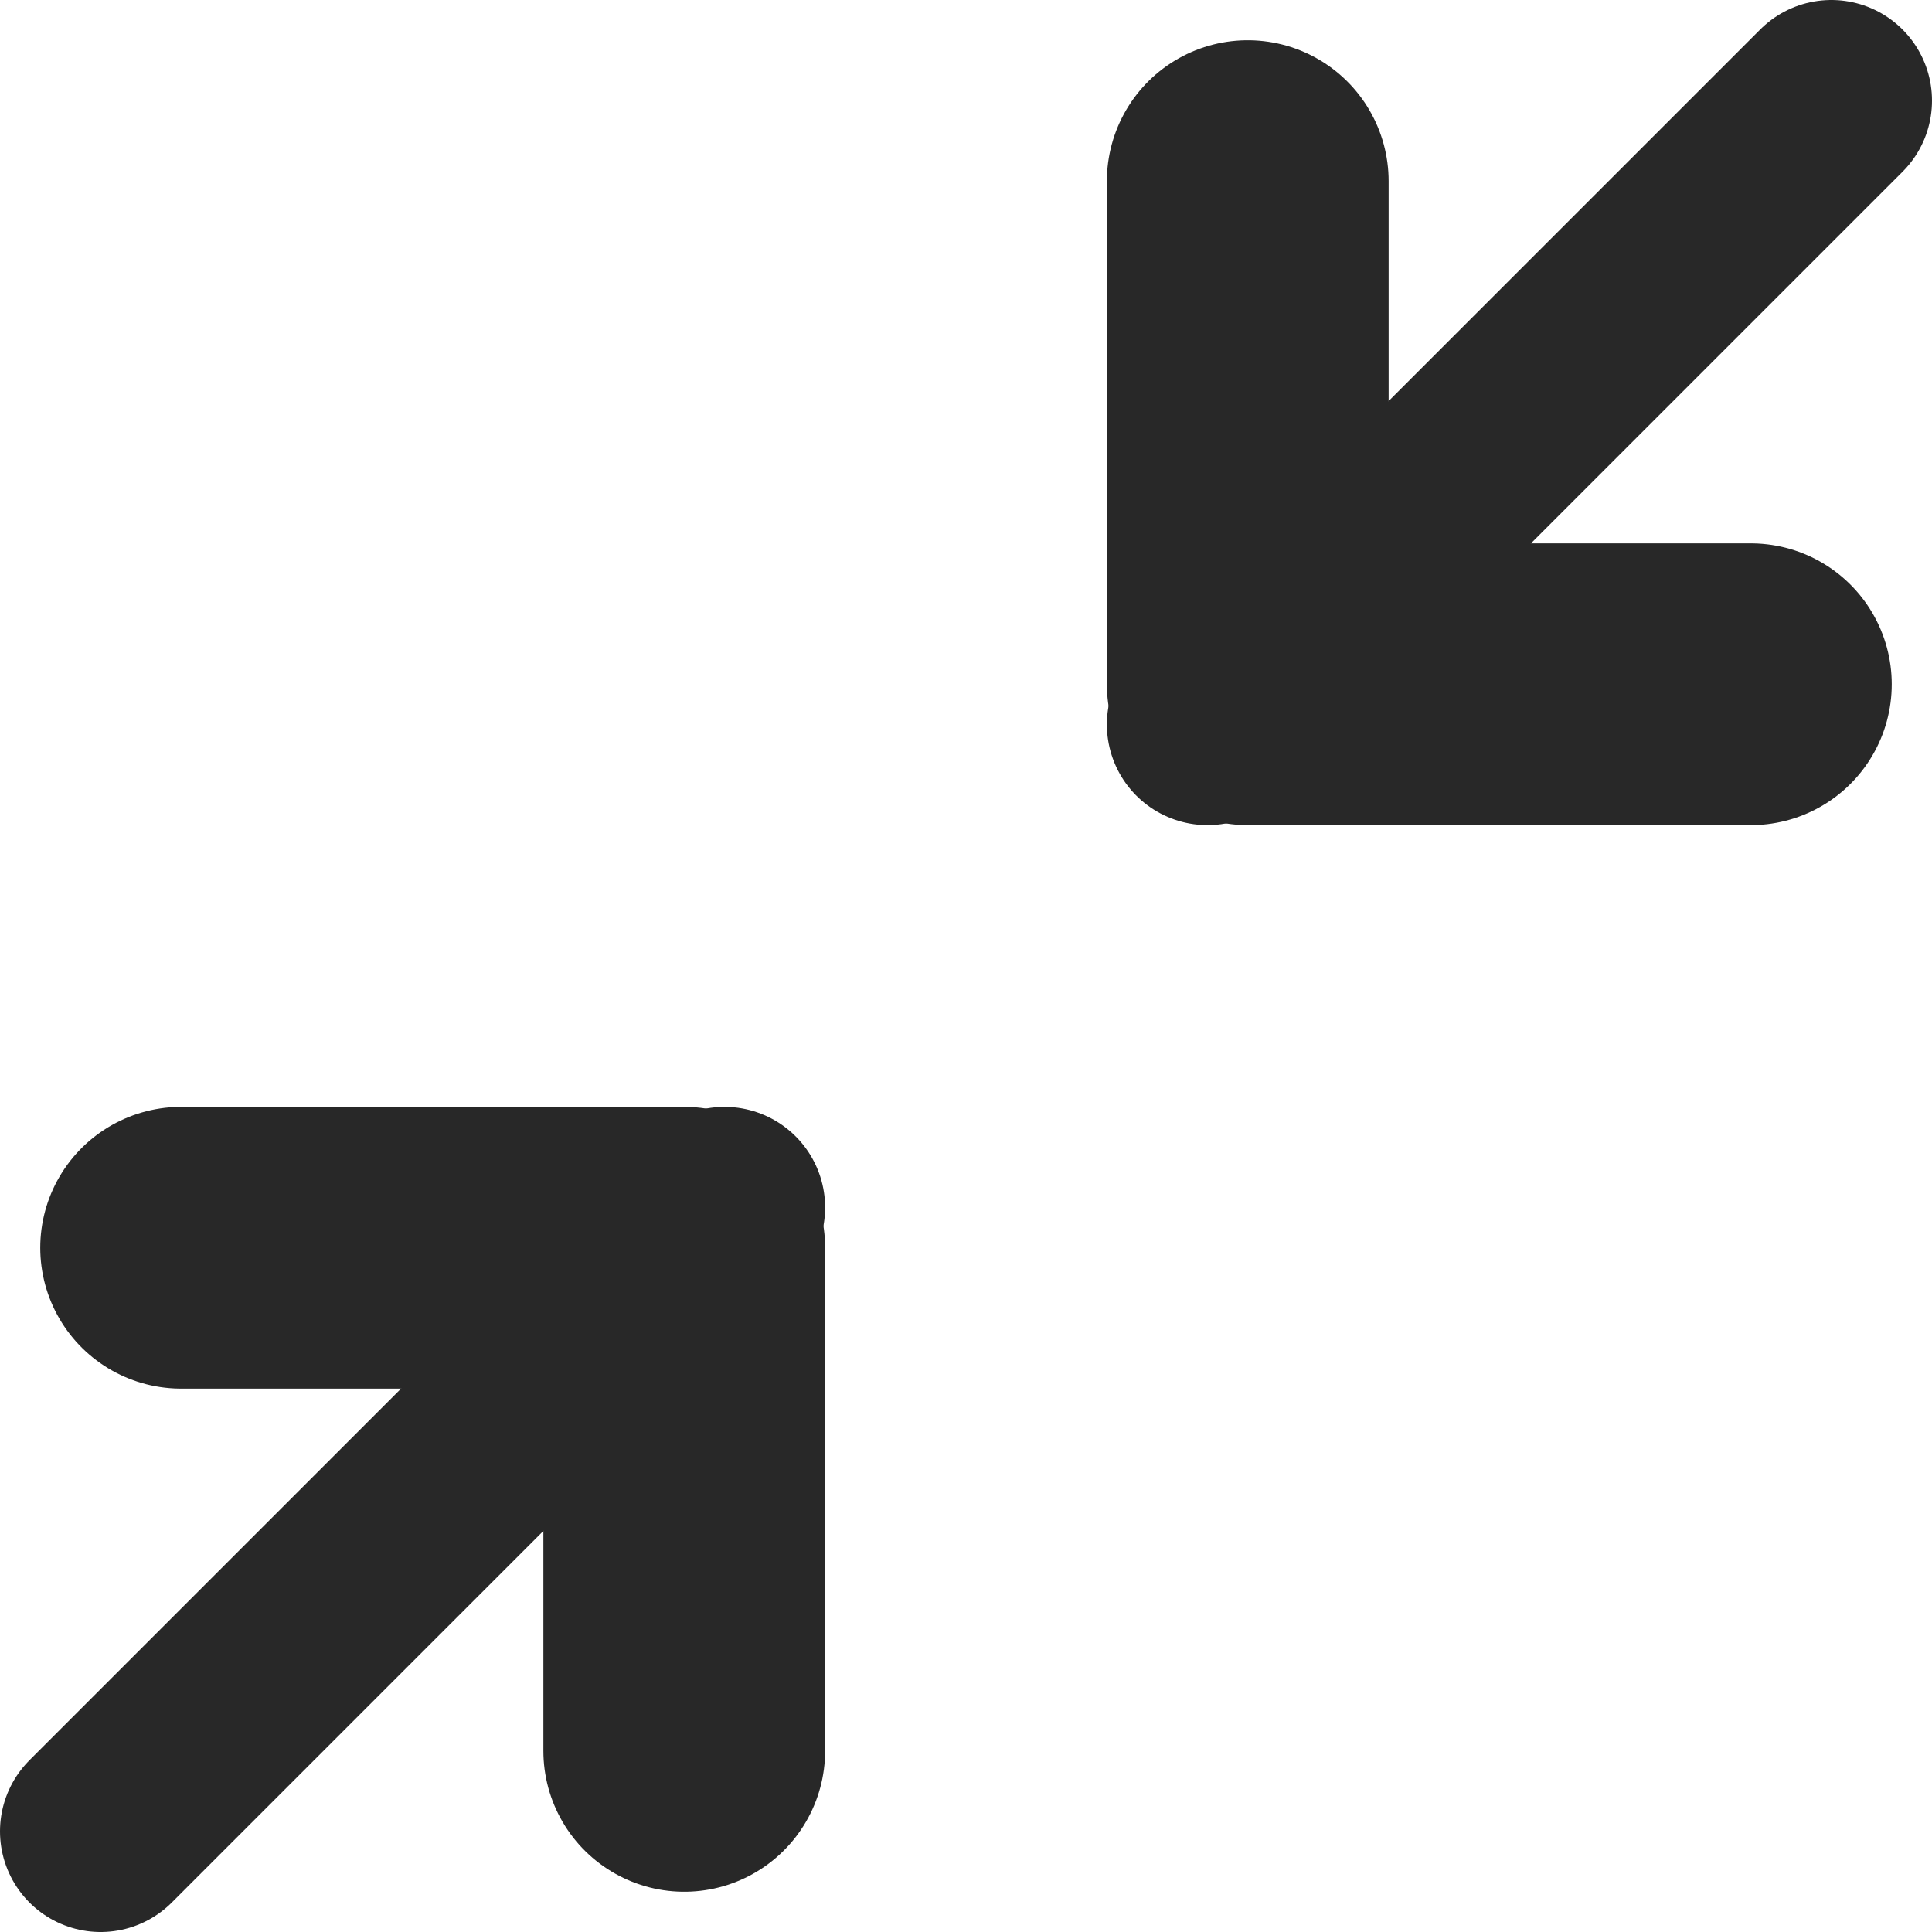
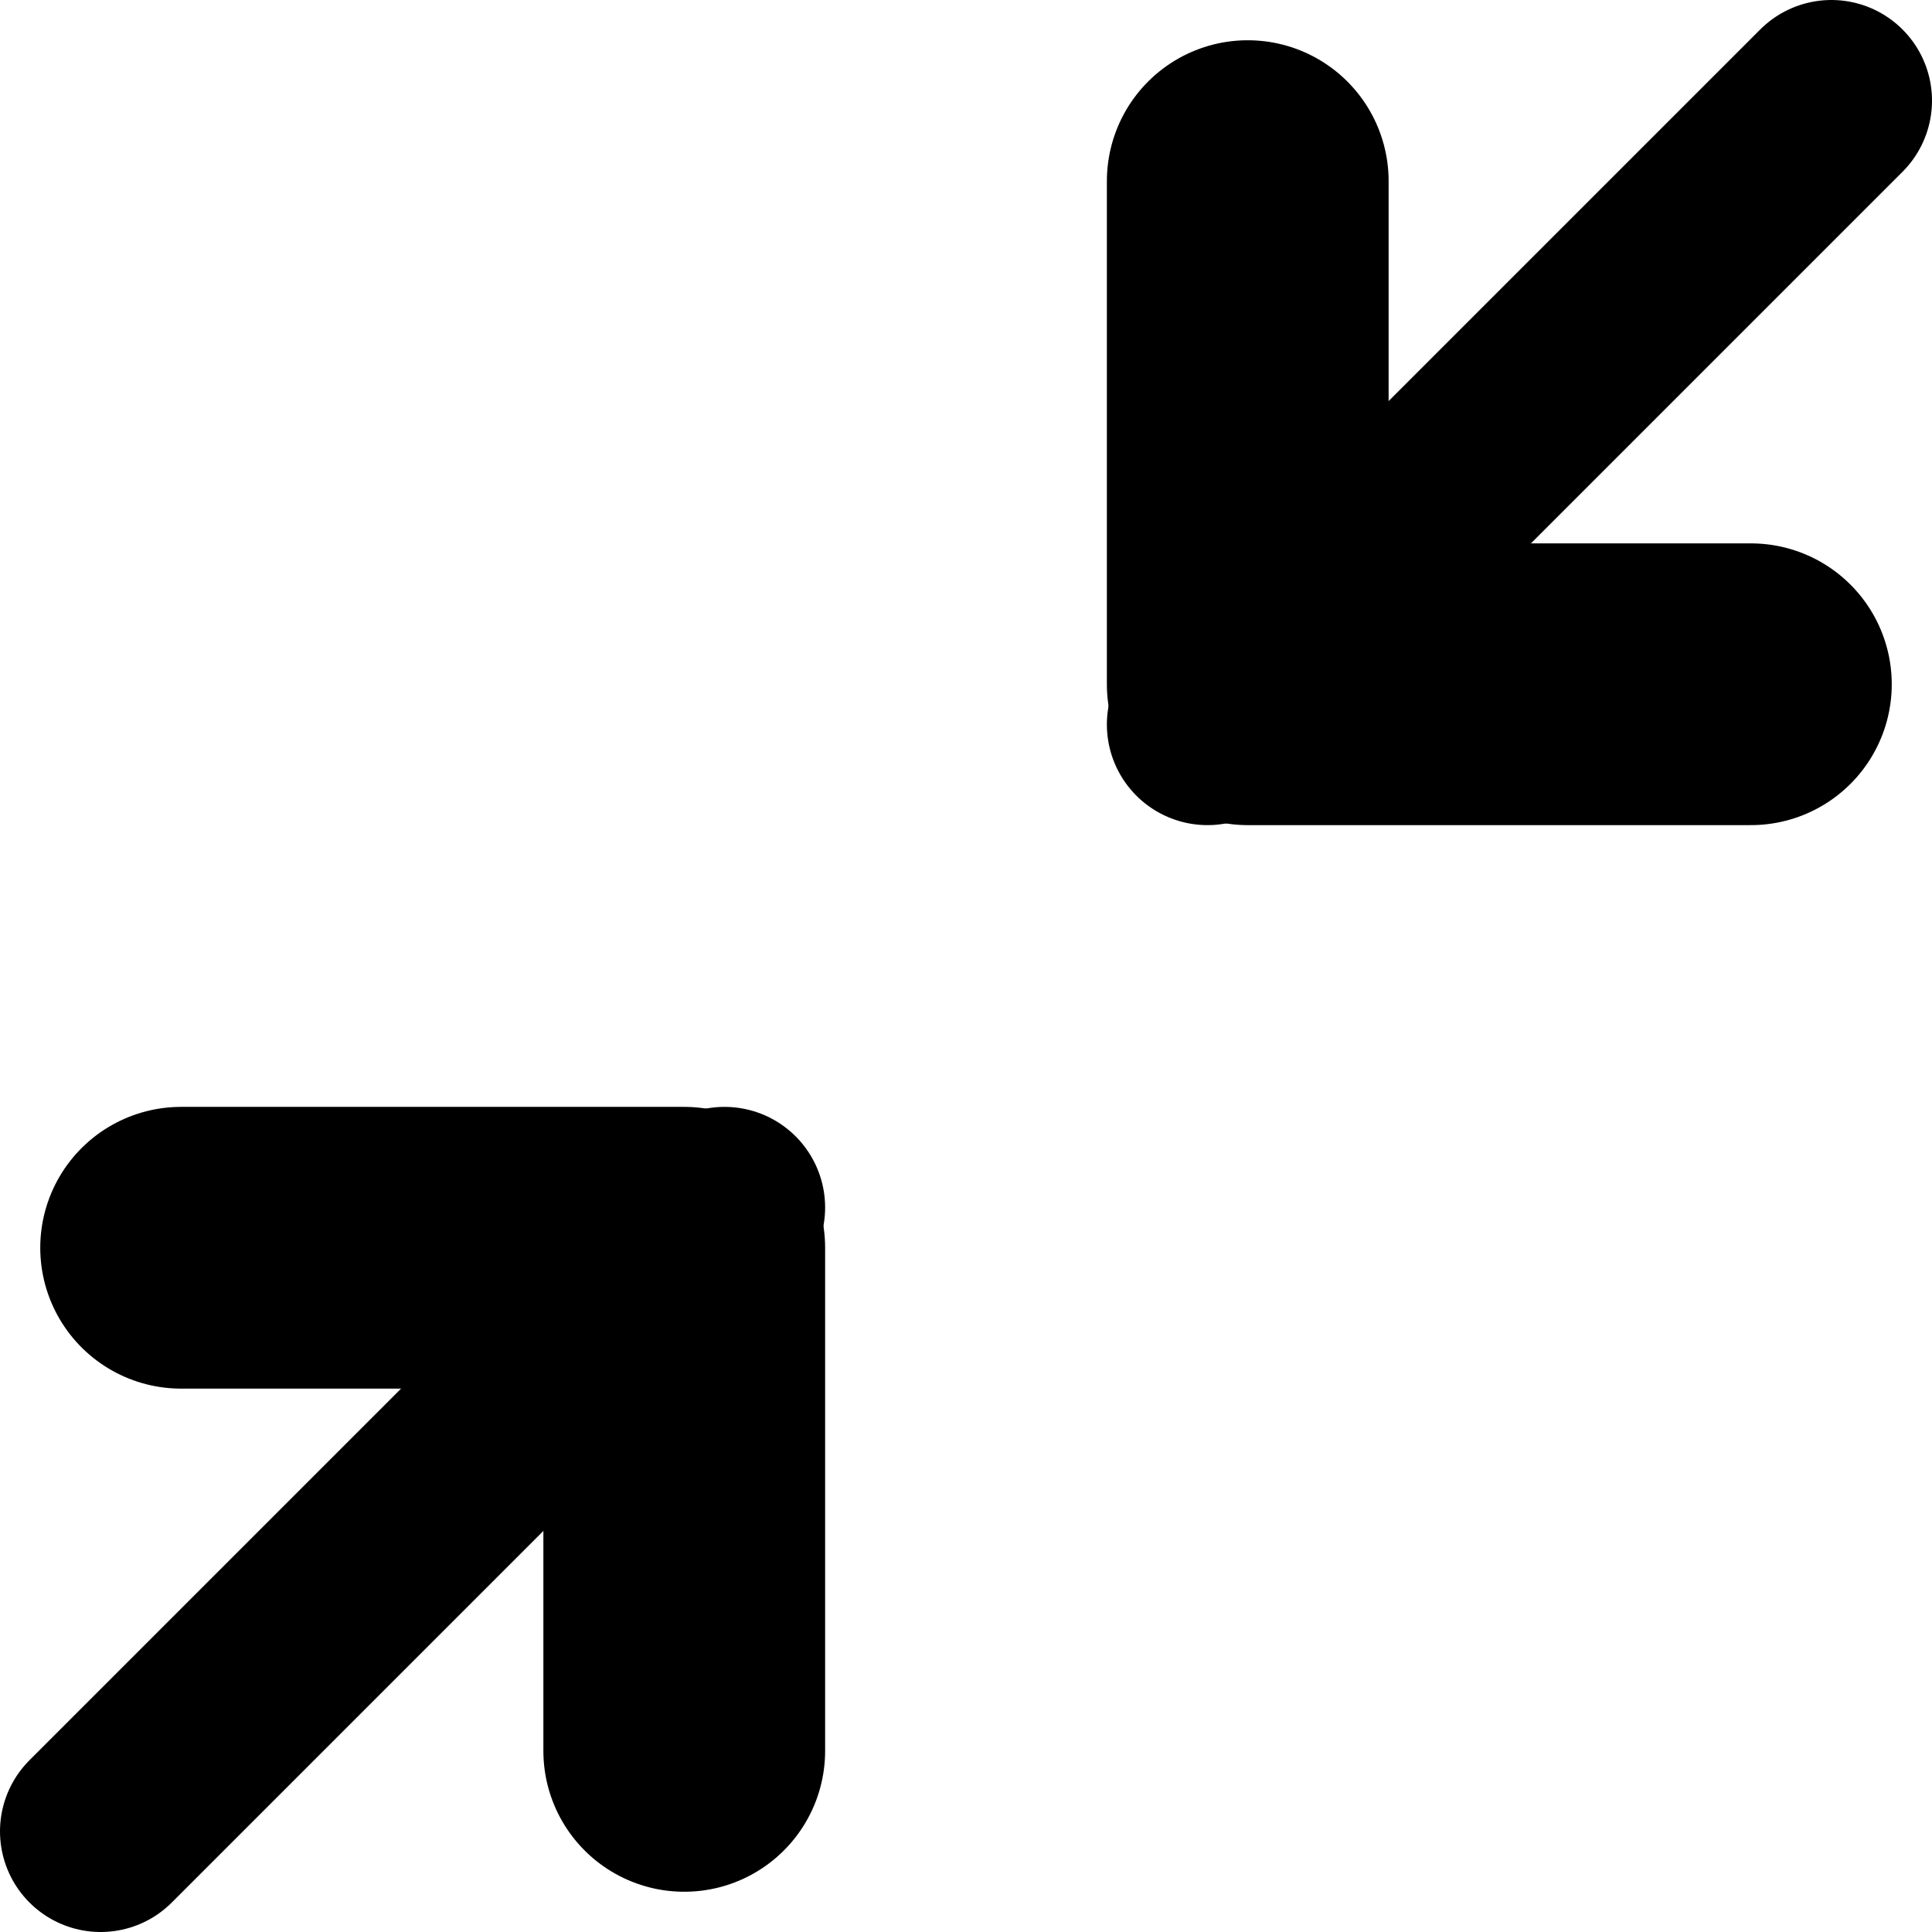
- <svg xmlns="http://www.w3.org/2000/svg" viewBox="0 0 48 48" fill="#282828" stroke="#282828">
+ <svg xmlns="http://www.w3.org/2000/svg" viewBox="0 0 48 48" fill="currentColor" stroke="currentColor">
  <path d="M31 4.5 v12.5 h12.5" stroke-width="7" stroke-linejoin="round" stroke-linecap="round" fill="none" />
  <polyline points="30 18 45.5 2.5" stroke-width="5" stroke-linecap="round" />
  <path d="M17 43.5 v-12.5 h-12.5" stroke-width="7" stroke-linejoin="round" stroke-linecap="round" fill="none" />
  <polyline points="18 30 2.5 45.5" stroke-width="5" stroke-linecap="round" />
</svg>
